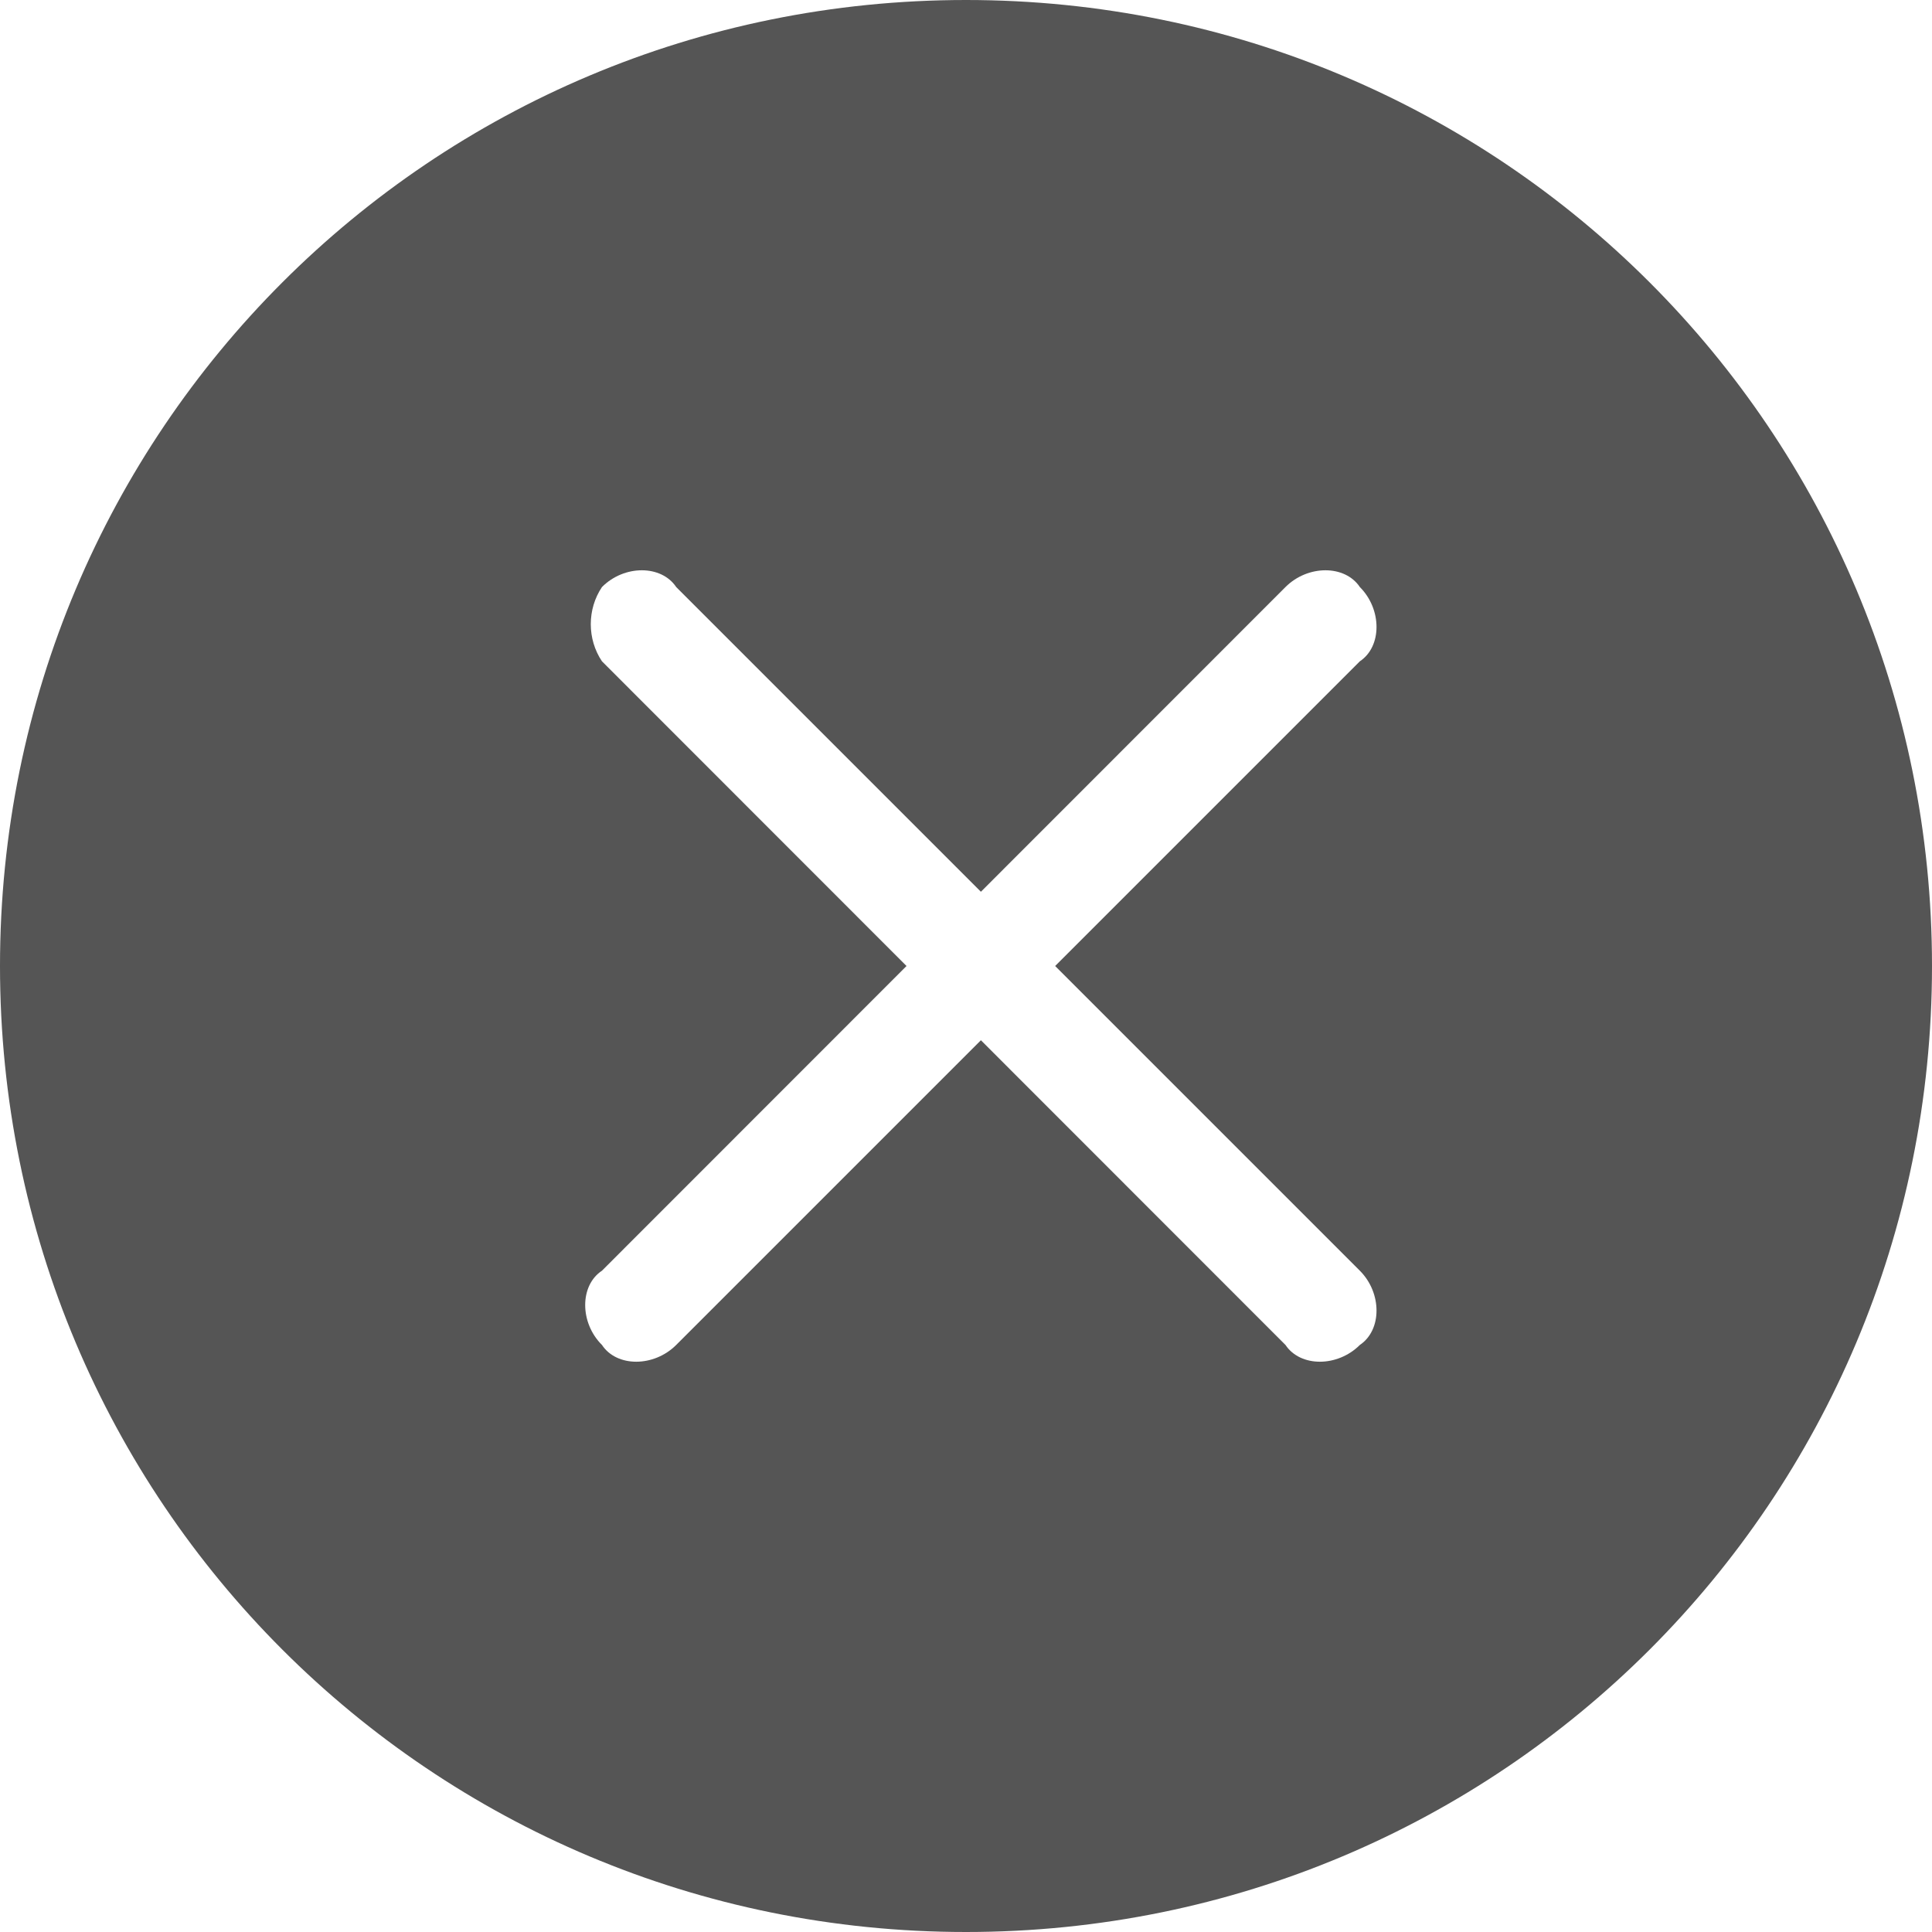
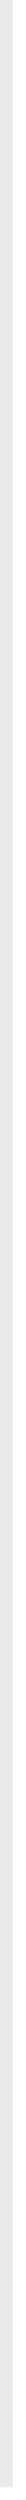
- <svg xmlns="http://www.w3.org/2000/svg" version="1.1" width="14px" height="14px">
-   <g transform="matrix(1 0 0 1 0 1 )">
-     <path d="M 14 7  C 14 3.123  10.877 0  7 0  C 3.123 0  0 3.123  0 7  C 0 10.877  3.123 14  7 14  C 10.877 14  14 10.877  14 7  Z M 7.646 7  L 9.854 9.208  C 10.015 9.369  10.015 9.638  9.854 9.746  C 9.692 9.908  9.423 9.908  9.315 9.746  L 7.108 7.538  L 4.9 9.746  C 4.738 9.908  4.469 9.908  4.362 9.746  C 4.2 9.585  4.2 9.315  4.362 9.208  L 6.569 7  L 4.362 4.792  C 4.254 4.631  4.254 4.415  4.362 4.254  C 4.523 4.092  4.792 4.092  4.9 4.254  L 7.108 6.462  L 9.315 4.254  C 9.477 4.092  9.746 4.092  9.854 4.254  C 10.015 4.415  10.015 4.685  9.854 4.792  L 7.646 7  Z " fill-rule="nonzero" fill="#555555" stroke="none" transform="matrix(1 0 0 1 0 -1 )" />
+ <svg xmlns="http://www.w3.org/2000/svg" version="1.1" width="2px" height="197px">
+   <g transform="matrix(1 0 0 1 -73 -30 )">
+     <path d="M 73.5 30  L 73.5 226  " stroke-width="1" stroke="#e8eaec" fill="none" />
  </g>
</svg>
